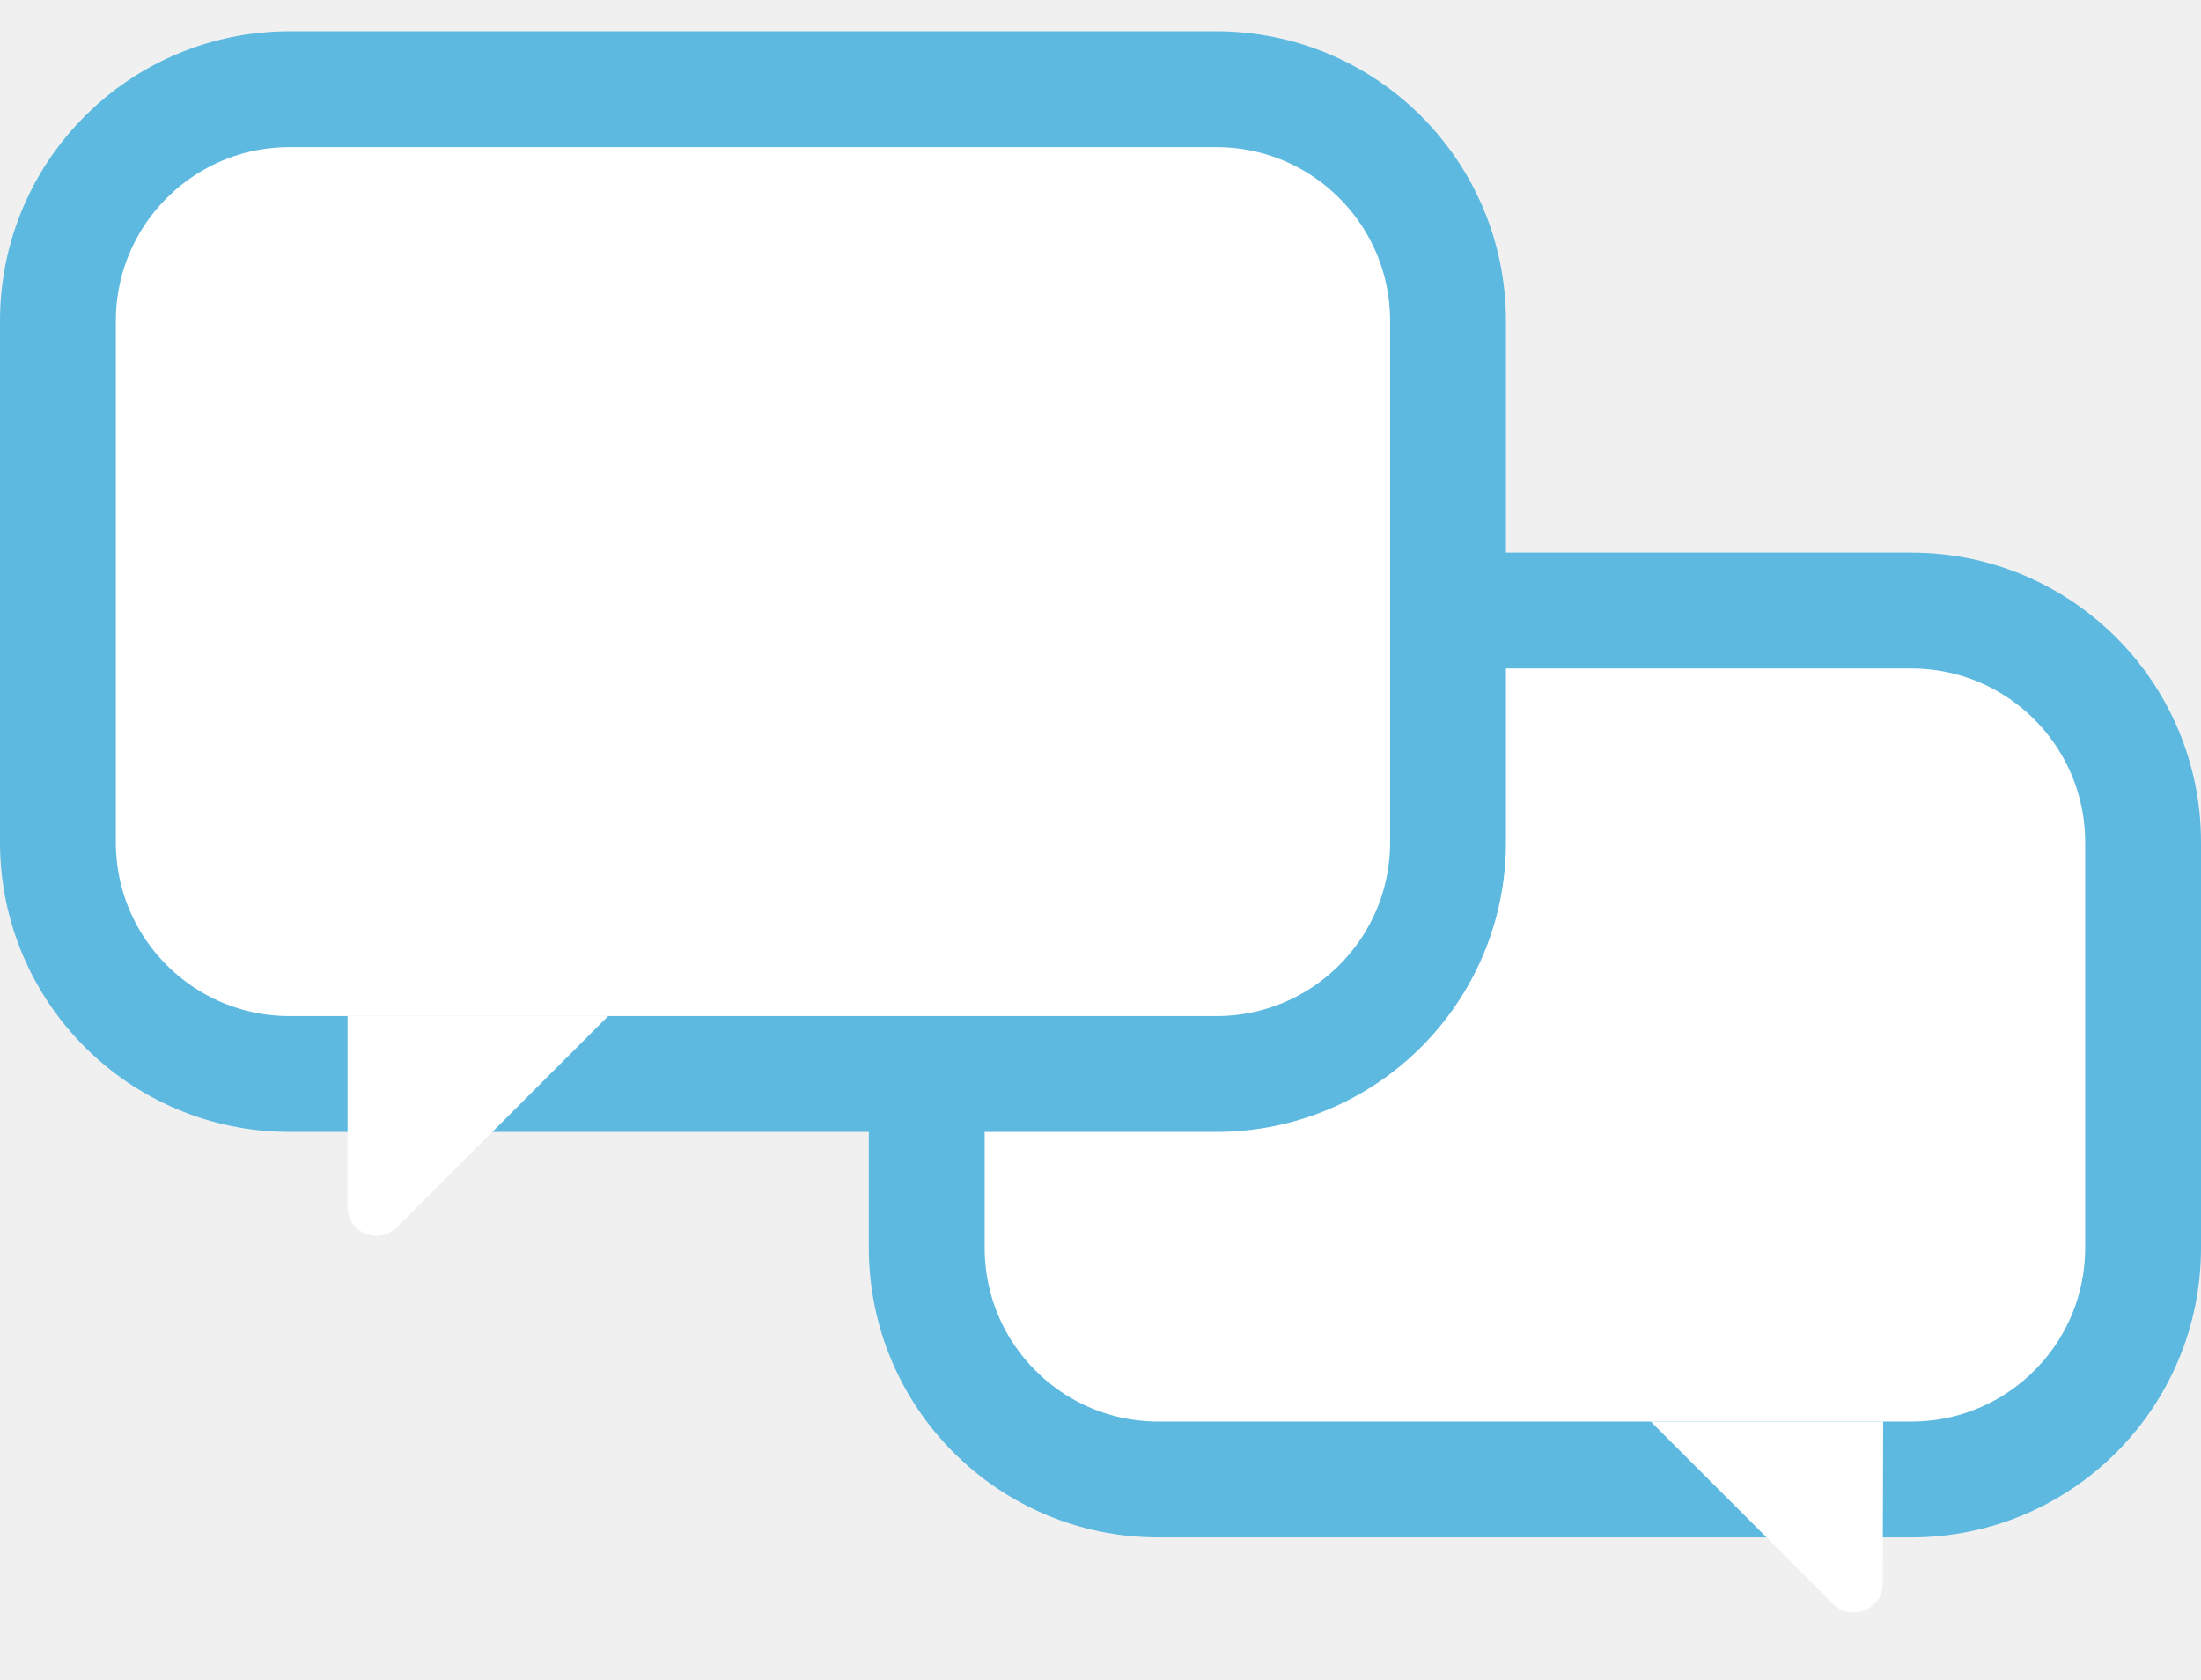
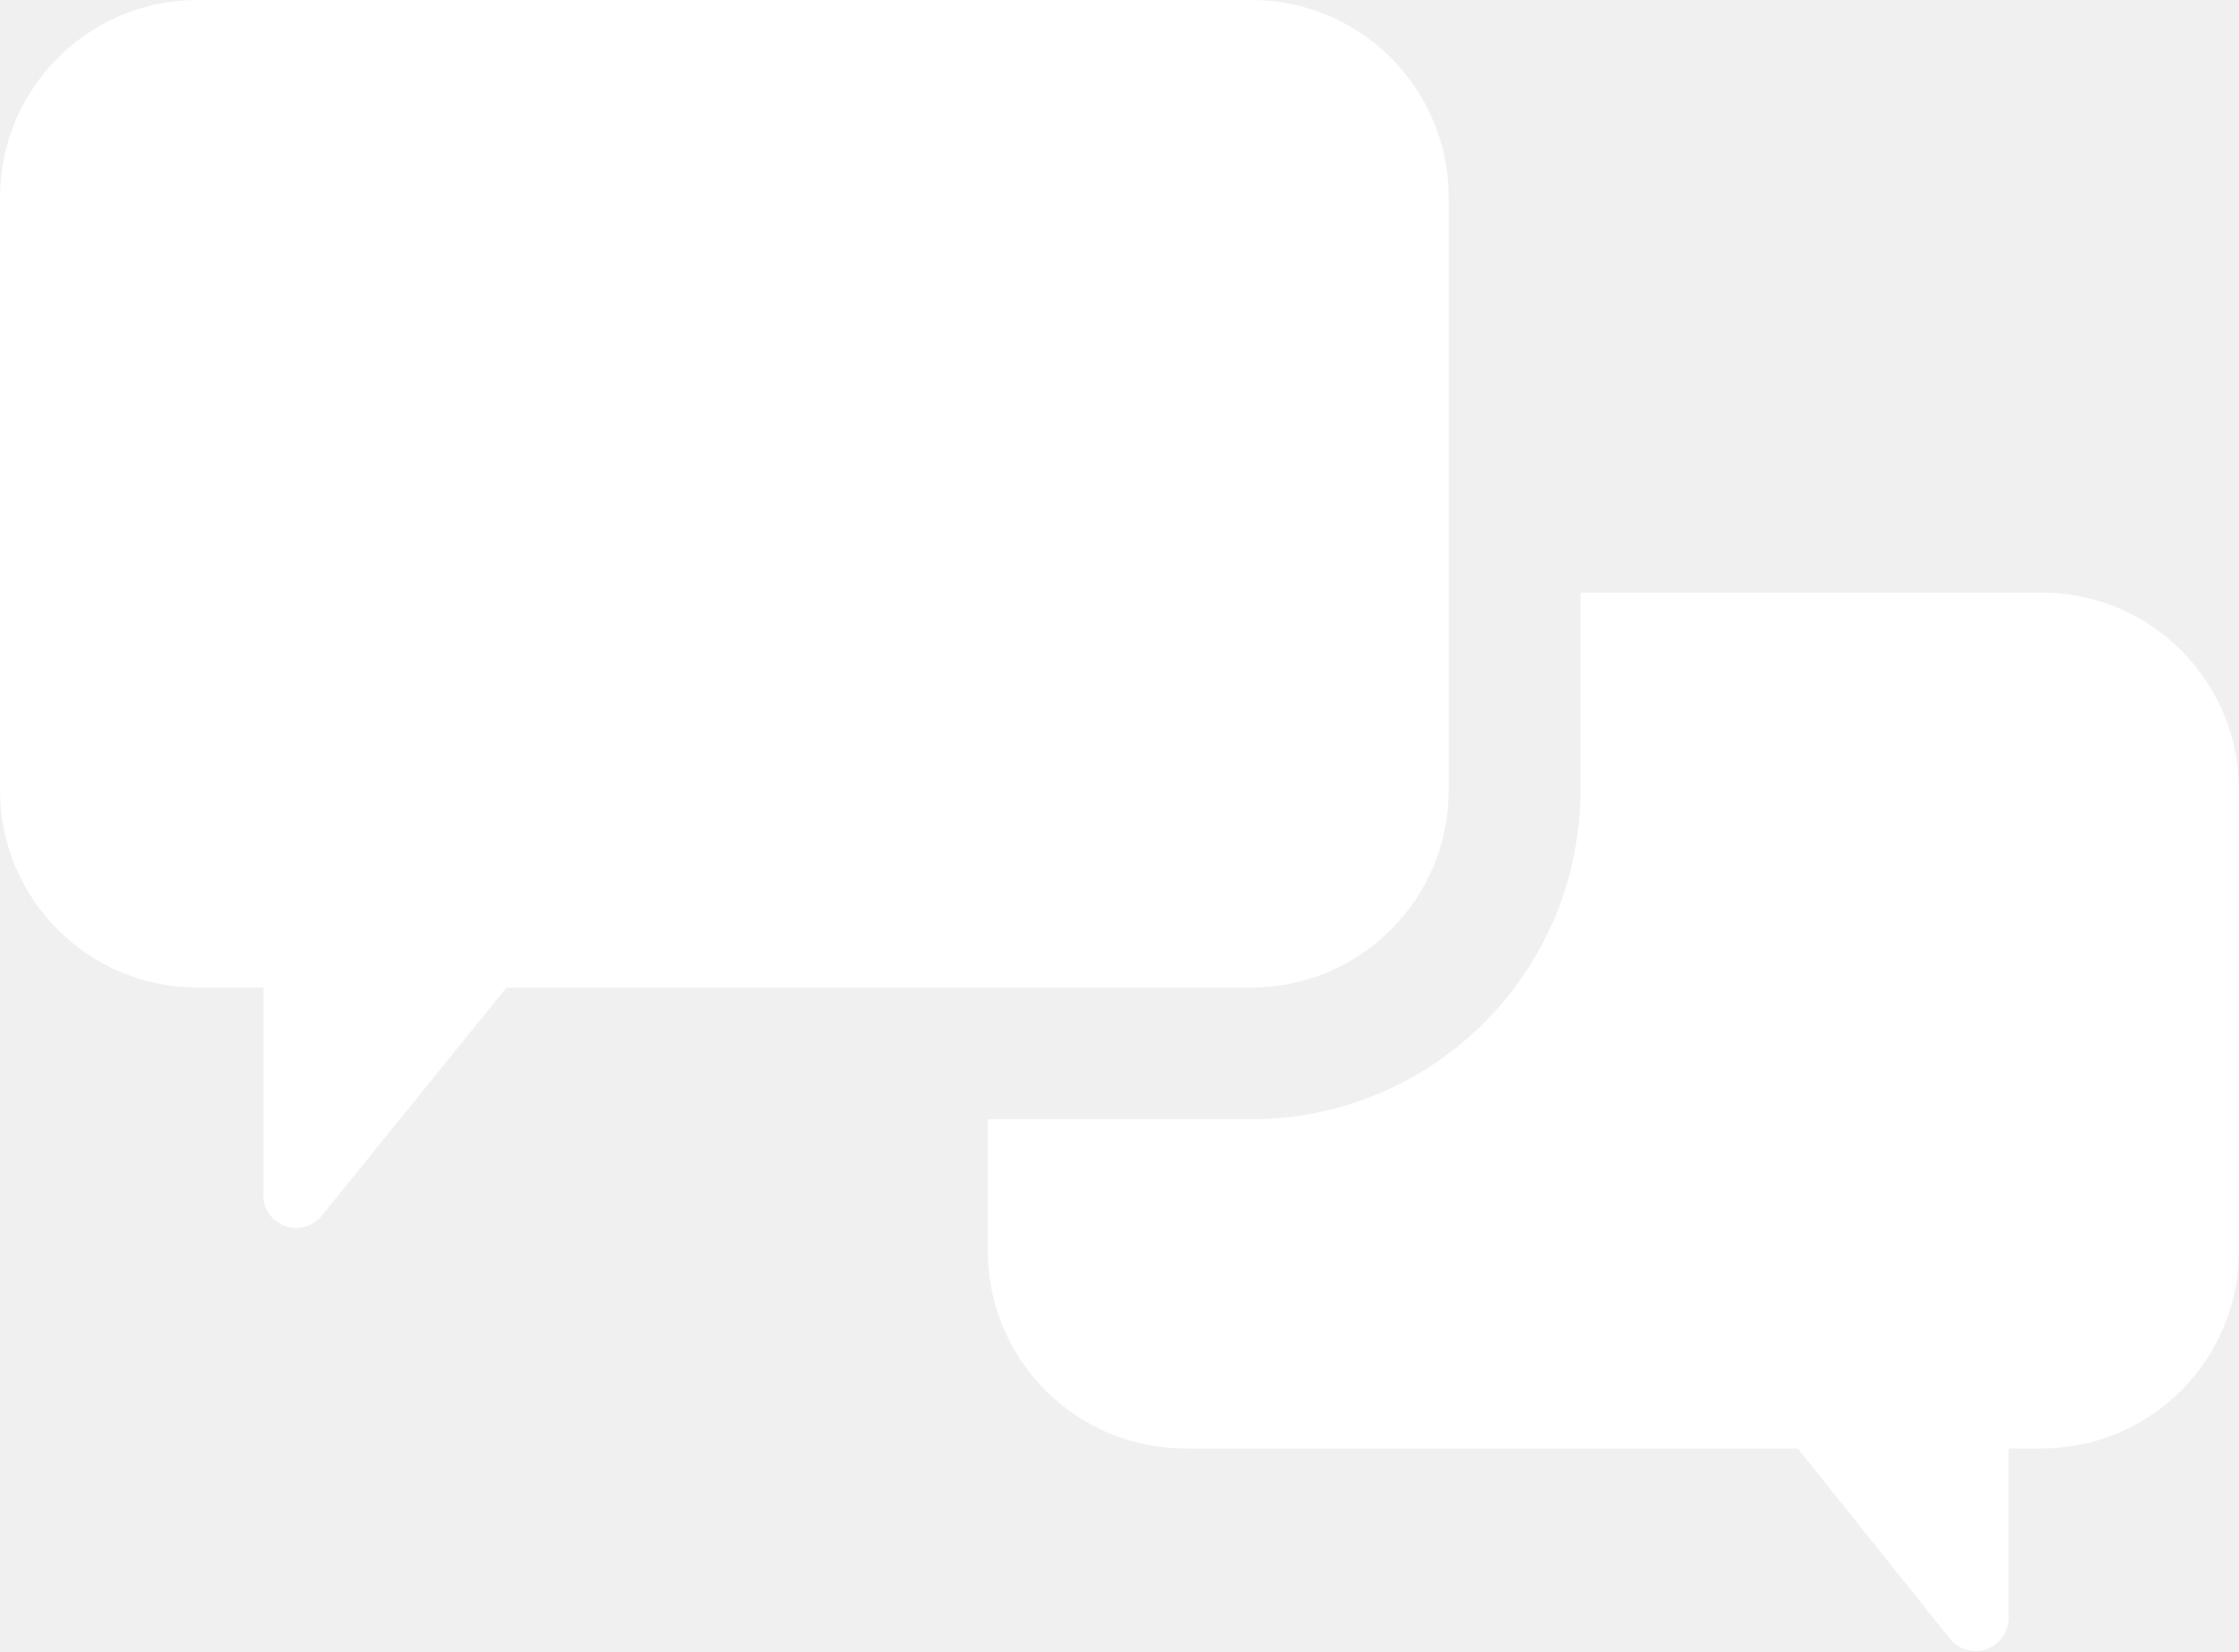
- <svg xmlns="http://www.w3.org/2000/svg" width="38" height="29" viewBox="0 0 38 29" fill="none">
-   <rect x="1" y="-1" width="21" height="15" rx="4" transform="matrix(-1 0 0 1 38 11.54)" fill="white" stroke="#5DB9E0" stroke-width="2" />
-   <path d="M32.504 27.338L32.513 24.54H28.5L31.65 27.69C31.965 28.005 32.502 27.783 32.504 27.338Z" fill="white" />
-   <rect x="1" y="1.54" width="24" height="17" rx="4" fill="white" stroke="#5DB9E0" stroke-width="2" />
-   <path d="M6 20.833V17.54H10.5L6.854 21.186C6.539 21.502 6 21.278 6 20.833Z" fill="white" />
+ <svg xmlns="http://www.w3.org/2000/svg" id="Слой_1" data-name="Слой 1" viewBox="0 0 34 25.08">
+   <defs>
+     <style>.cls-1{fill:#fff;}</style>
+   </defs>
+   <path class="cls-1" d="M16,21.54" transform="translate(-2 -2.54)" />
+   <path class="cls-1" d="M32.5,27.12V23.54h-4l3.11,3.89A.5.5,0,0,0,32.5,27.12Z" transform="translate(-2 -2.54)" />
+   <path class="cls-1" d="M33,11.54H26v3a5,5,0,0,1-5,5H17v2a3,3,0,0,0,3,3H33a3,3,0,0,0,3-3v-7A3,3,0,0,0,33,11.54Z" transform="translate(-2 -2.54)" />
+   <path class="cls-1" d="M24,11.54v-6a3,3,0,0,0-3-3H5a3,3,0,0,0-3,3v9a3,3,0,0,0,3,3H21a3,3,0,0,0,3-3Z" transform="translate(-2 -2.54)" />
+   <path class="cls-1" d="M6,20.64v-4.1h4.5L6.89,21A.5.5,0,0,1,6,20.64Z" transform="translate(-2 -2.54)" />
</svg>
